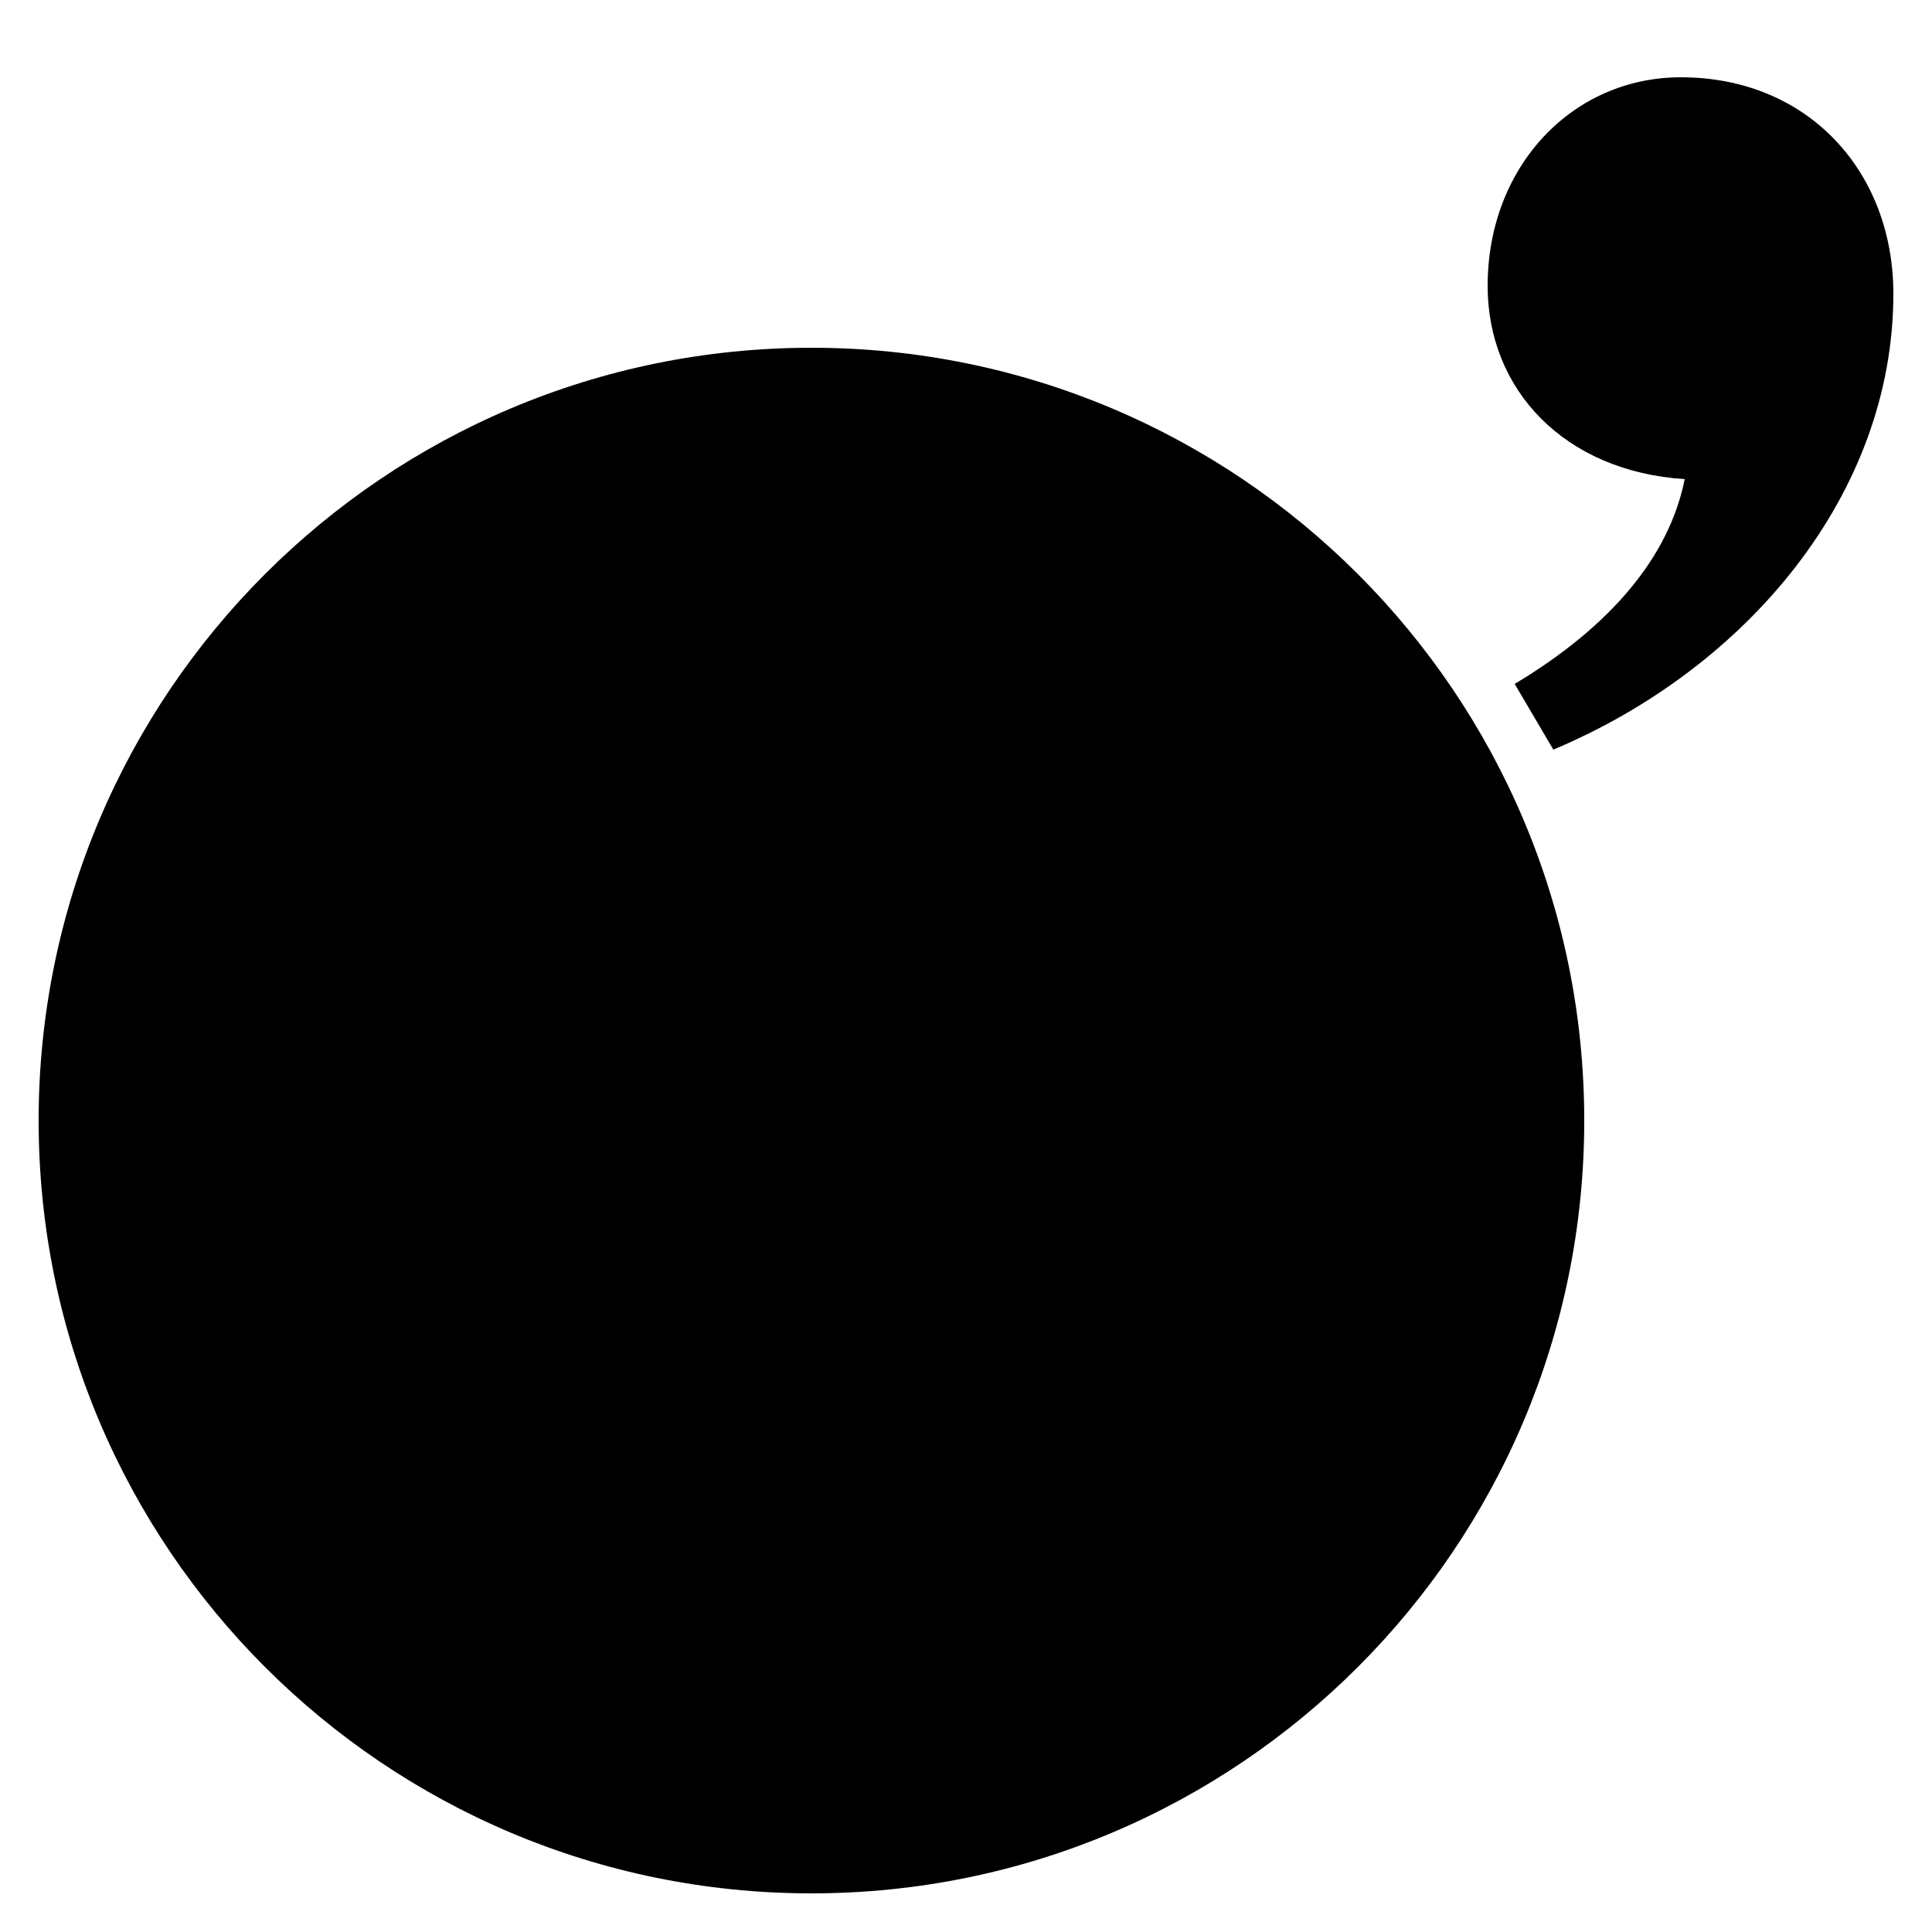
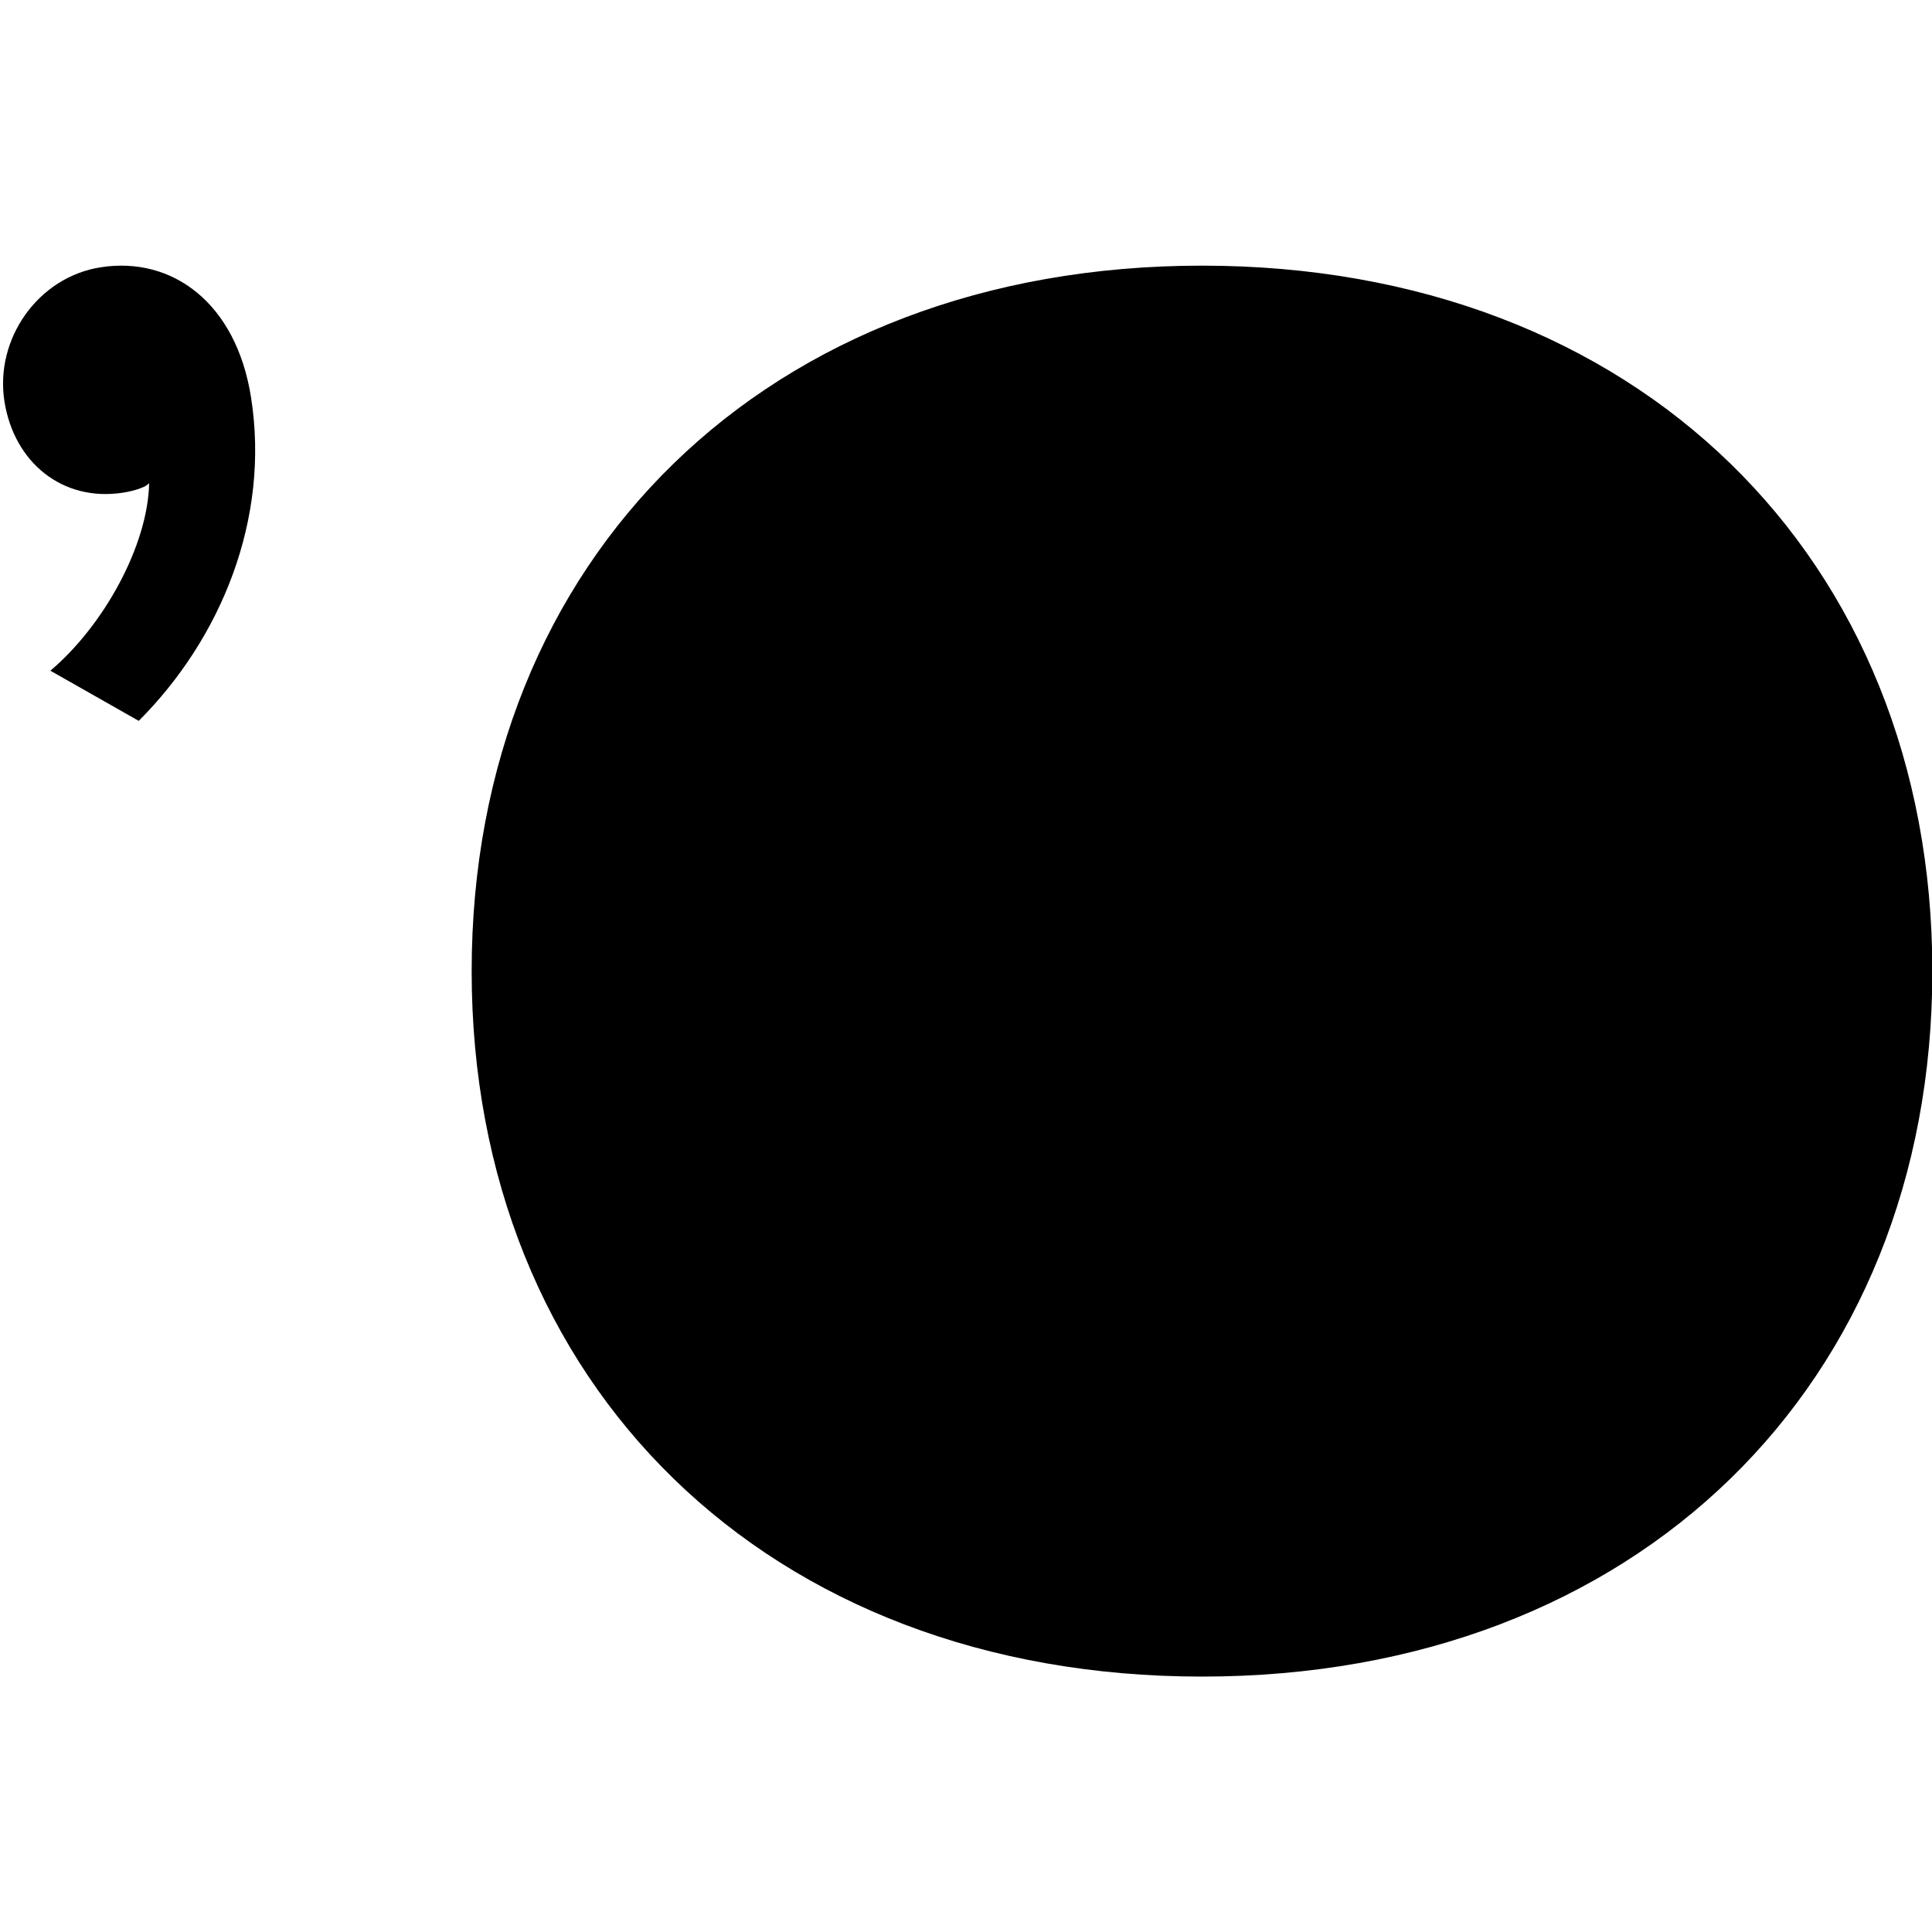
- <svg xmlns="http://www.w3.org/2000/svg" viewBox="0 0 100 100">
-   <circle cx="42" cy="58" r="40" fill="#000" />
-   <path fill="#000" d="M87 4c6.6 0 11 4.9 11 11.2 0 10.4-7.6 19.4-17.6 23.6l-2-3.4c5-3 8-6.6 8.8-10.6-6.2-.4-10.2-4.6-10.2-10C77 8.6 81.4 4 87 4z" />
+ <svg xmlns="http://www.w3.org/2000/svg" viewBox="83 -22 160 160">
+   <path fill="#000" d="M122.061 58.425 C122.061 24.217 146.513 0 182.545 0 C218.578 0 243.028 24.217 243.028 58.425 C243.028 92.633 218.578 116.848 182.545 116.848 C146.513 116.848 122.061 92.633 122.061 58.425 ZM103.793 10.926 C105.37 20.987 101.311 30.873 94.49 37.699 L87.172 33.545 C91.587 29.814 95.251 23.175 95.351 18.006 C95.098 18.354 94.088 18.659 93.2 18.798 C88.163 19.588 84.157 16.28 83.367 11.237 C82.556 6.063 86.151 0.948 91.332 0.136 C97.257 -0.793 102.562 3.074 103.793 10.926 Z" />
</svg>
